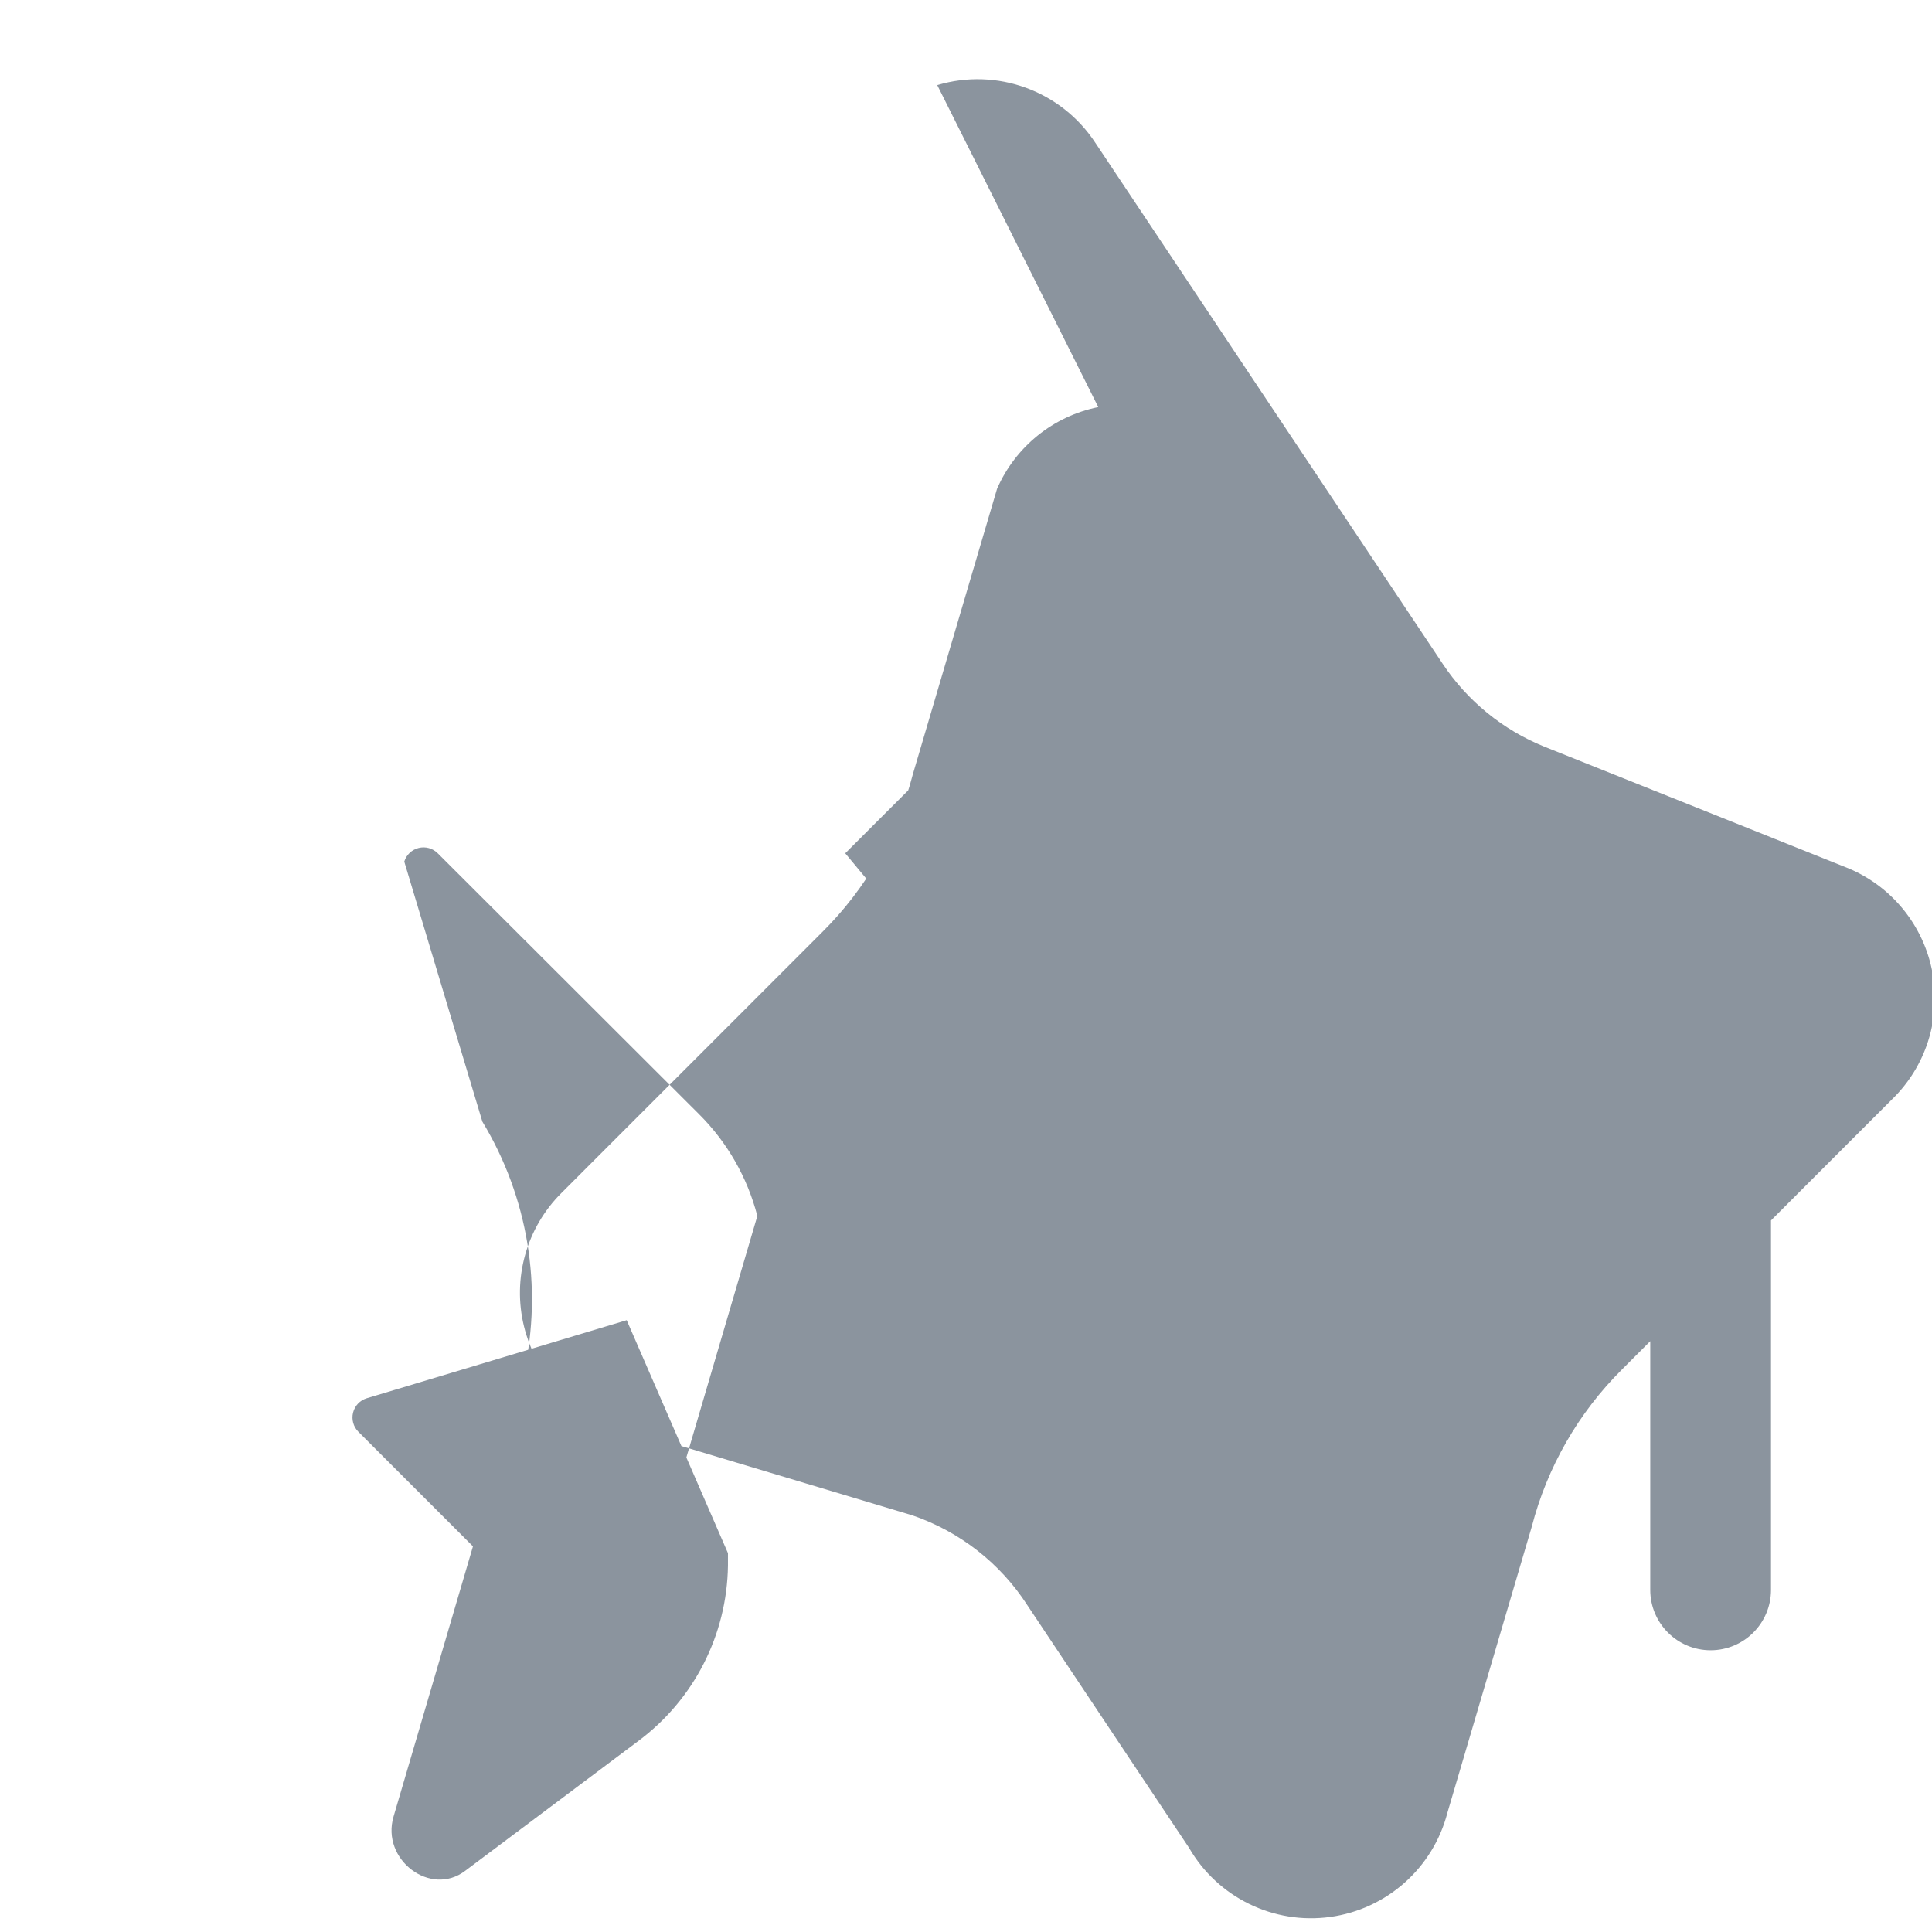
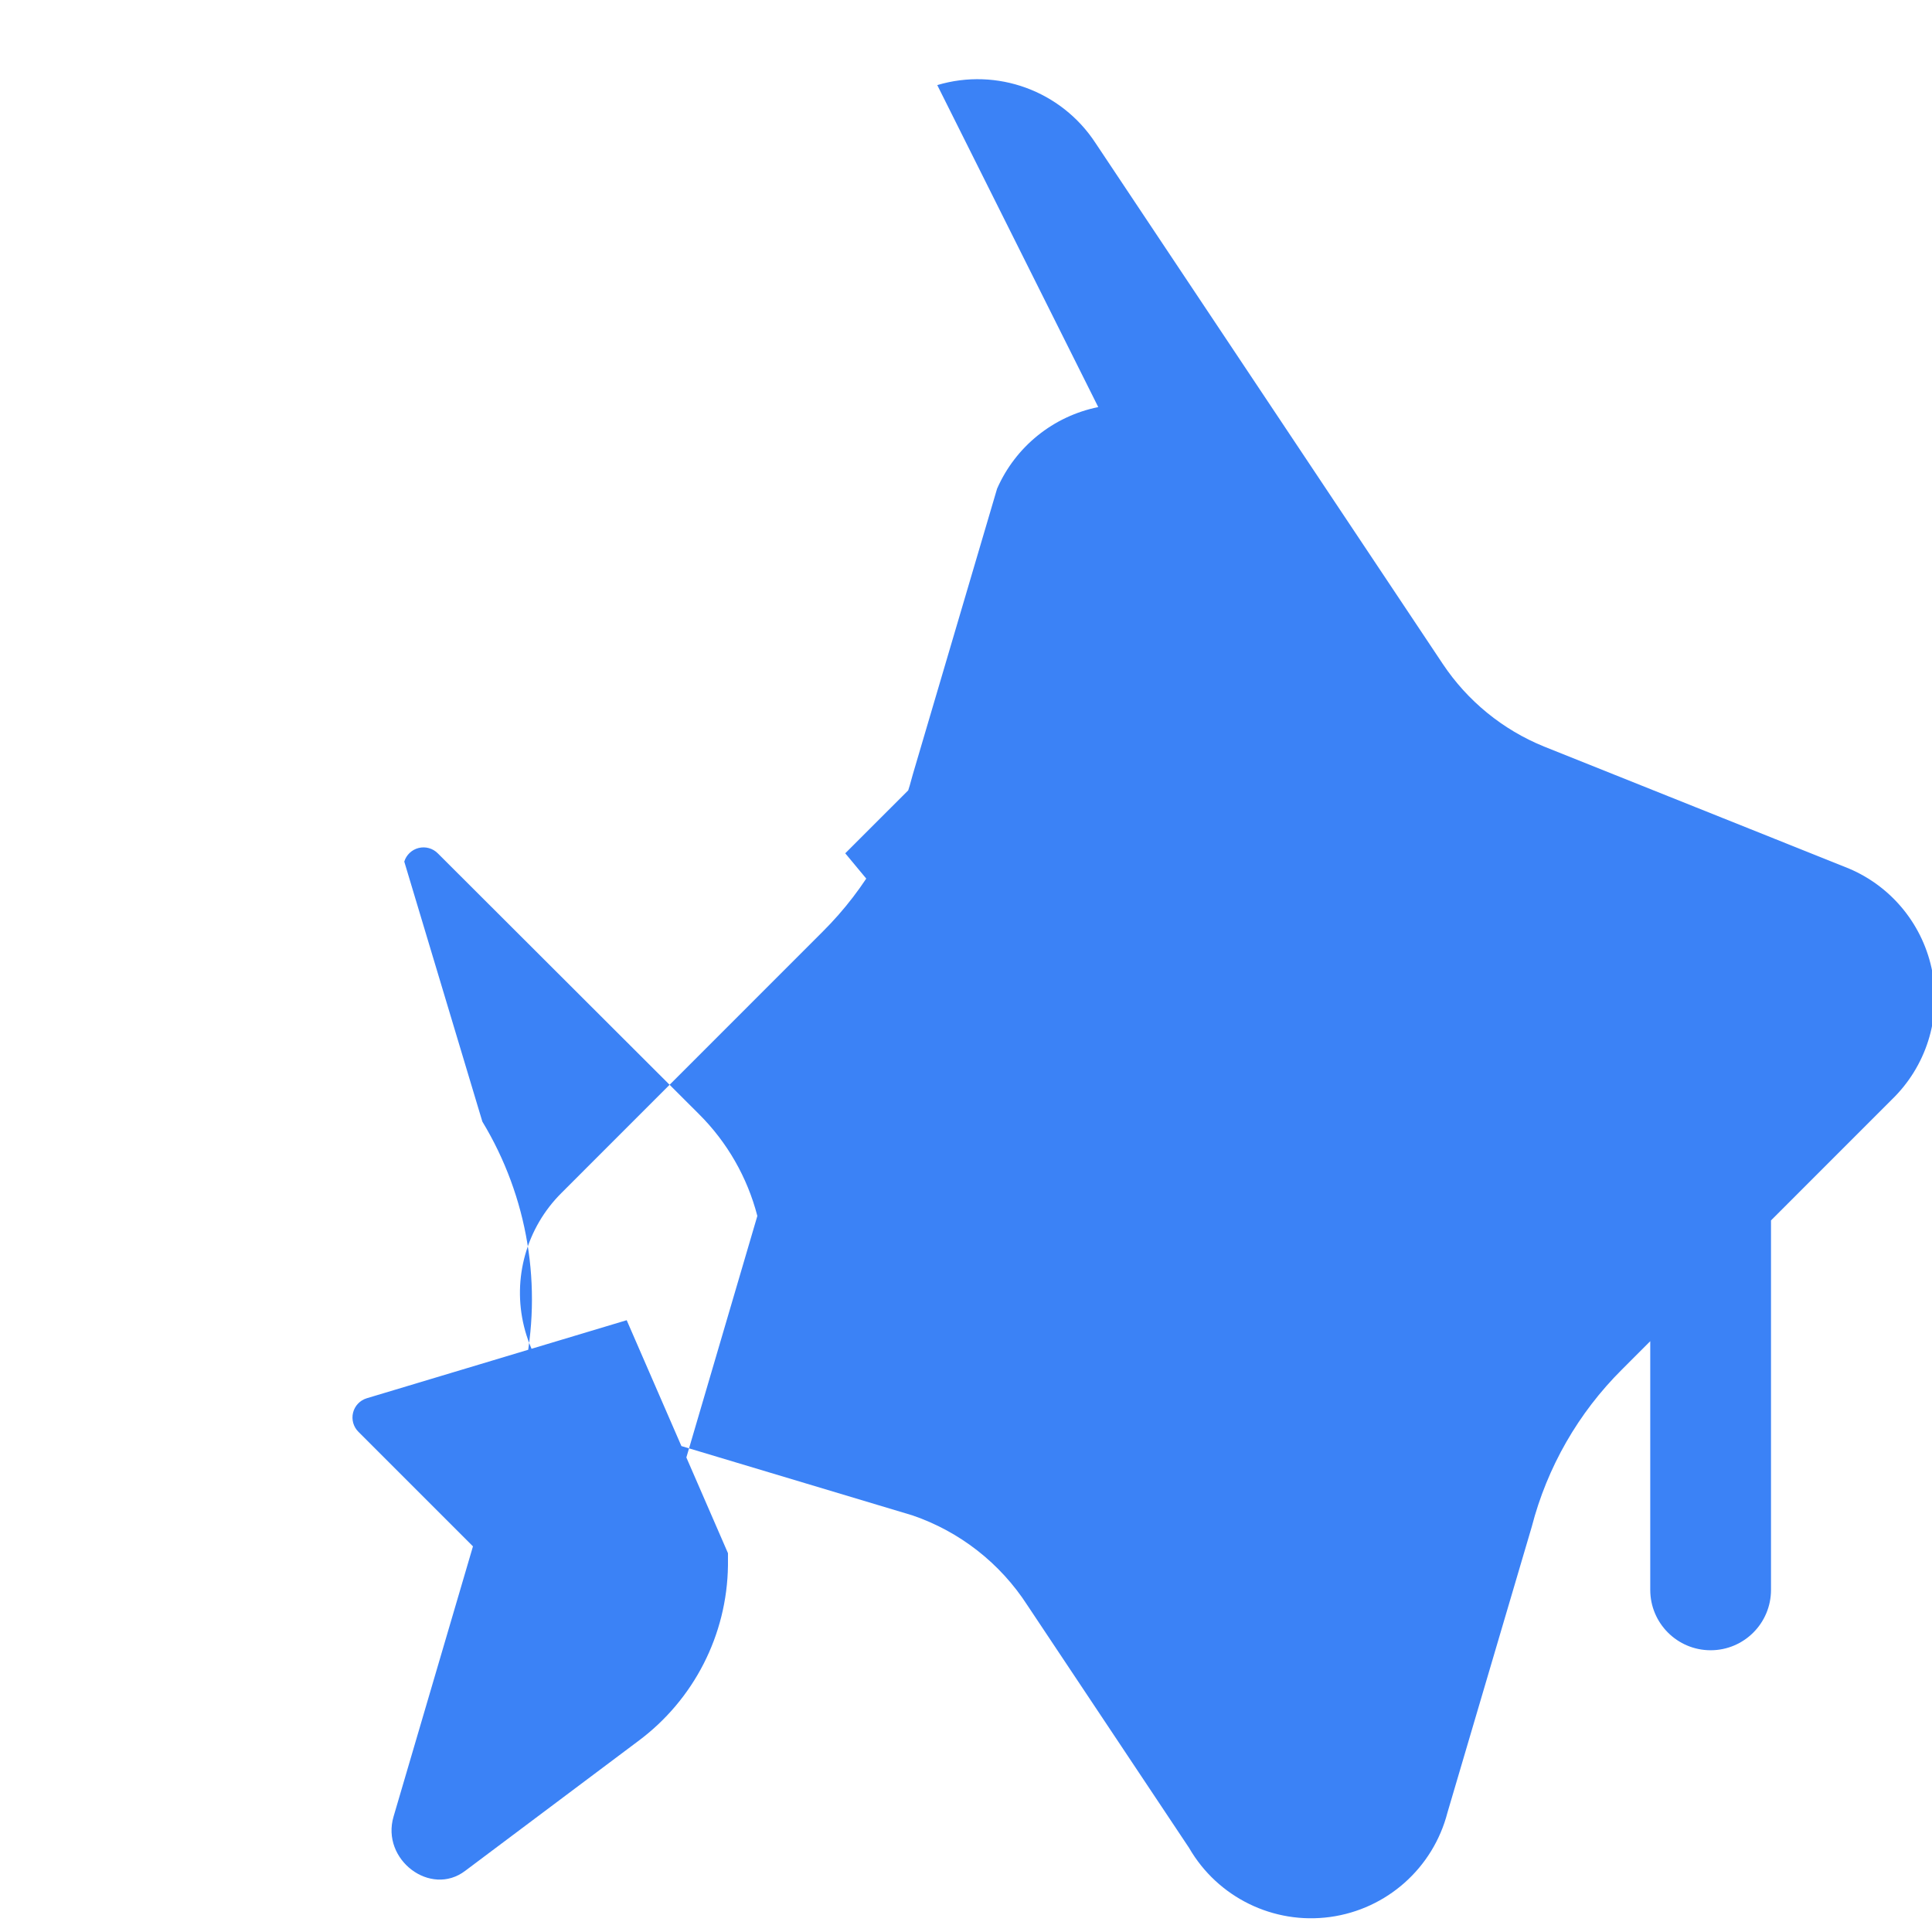
<svg xmlns="http://www.w3.org/2000/svg" viewBox="0 0 24 24" width="24" height="24">
-   <path fill="#8b949e" d="M11.643 1.057a1.75 1.75 0 0 1 1.964.717l4.316 6.474a2.76 2.76 0 0 0 1.258 1.026l3.784 1.514a1.75 1.75 0 0 1 .536 2.871l-3.352 3.353a4.26 4.26 0 0 0-1.121 1.954l-1.047 3.55a1.75 1.75 0 0 1-3.21.439l-2.008-3.013a2.762 2.762 0 0 0-1.427-1.117l-3.64-1.092a1.75 1.75 0 0 1-.72-2.915l3.242-3.243a4.26 4.26 0 0 0 1.121-1.954l1.047-3.55a1.75 1.75 0 0 1 1.257-1.014ZM7.785 16.4l-3.23.97a.25.25 0 0 0-.103.416l2.943 2.943a.25.25 0 0 0 .393-.112l1.62-5.512a2.76 2.76 0 0 0-.726-1.266L5.438 10.6a.25.25 0 0 0-.416.103l.97 3.23a4.26 4.26 0 0 1 .517 3.12l-1.62 5.513c-.158.536.46 1.002.89.674l2.148-1.611a2.76 2.76 0 0 0 1.116-2.181v-.154l-1.258-2.894Zm5.257-2.738L10.5 10.6l3.161-3.16a.25.25 0 0 1 .353 0L17.176 10.6l-4.134 3.062ZM22 13.5v6.25a.75.75 0 0 1-1.5 0V13.5a.75.75 0 0 1 1.5 0Z" />
+   <path fill="#3b82f6" d="M11.643 1.057a1.75 1.75 0 0 1 1.964.717l4.316 6.474a2.76 2.76 0 0 0 1.258 1.026l3.784 1.514a1.75 1.75 0 0 1 .536 2.871l-3.352 3.353a4.26 4.26 0 0 0-1.121 1.954l-1.047 3.55a1.75 1.75 0 0 1-3.21.439l-2.008-3.013a2.762 2.762 0 0 0-1.427-1.117l-3.64-1.092a1.75 1.75 0 0 1-.72-2.915l3.242-3.243a4.26 4.26 0 0 0 1.121-1.954l1.047-3.55a1.75 1.75 0 0 1 1.257-1.014ZM7.785 16.4l-3.23.97a.25.25 0 0 0-.103.416l2.943 2.943a.25.25 0 0 0 .393-.112l1.62-5.512a2.76 2.76 0 0 0-.726-1.266L5.438 10.6a.25.25 0 0 0-.416.103l.97 3.23a4.26 4.26 0 0 1 .517 3.12l-1.62 5.513c-.158.536.46 1.002.89.674l2.148-1.611a2.76 2.76 0 0 0 1.116-2.181v-.154l-1.258-2.894Zm5.257-2.738L10.5 10.6l3.161-3.16a.25.25 0 0 1 .353 0L17.176 10.6l-4.134 3.062ZM22 13.5v6.25a.75.75 0 0 1-1.5 0V13.5a.75.75 0 0 1 1.5 0Z" />
</svg>
